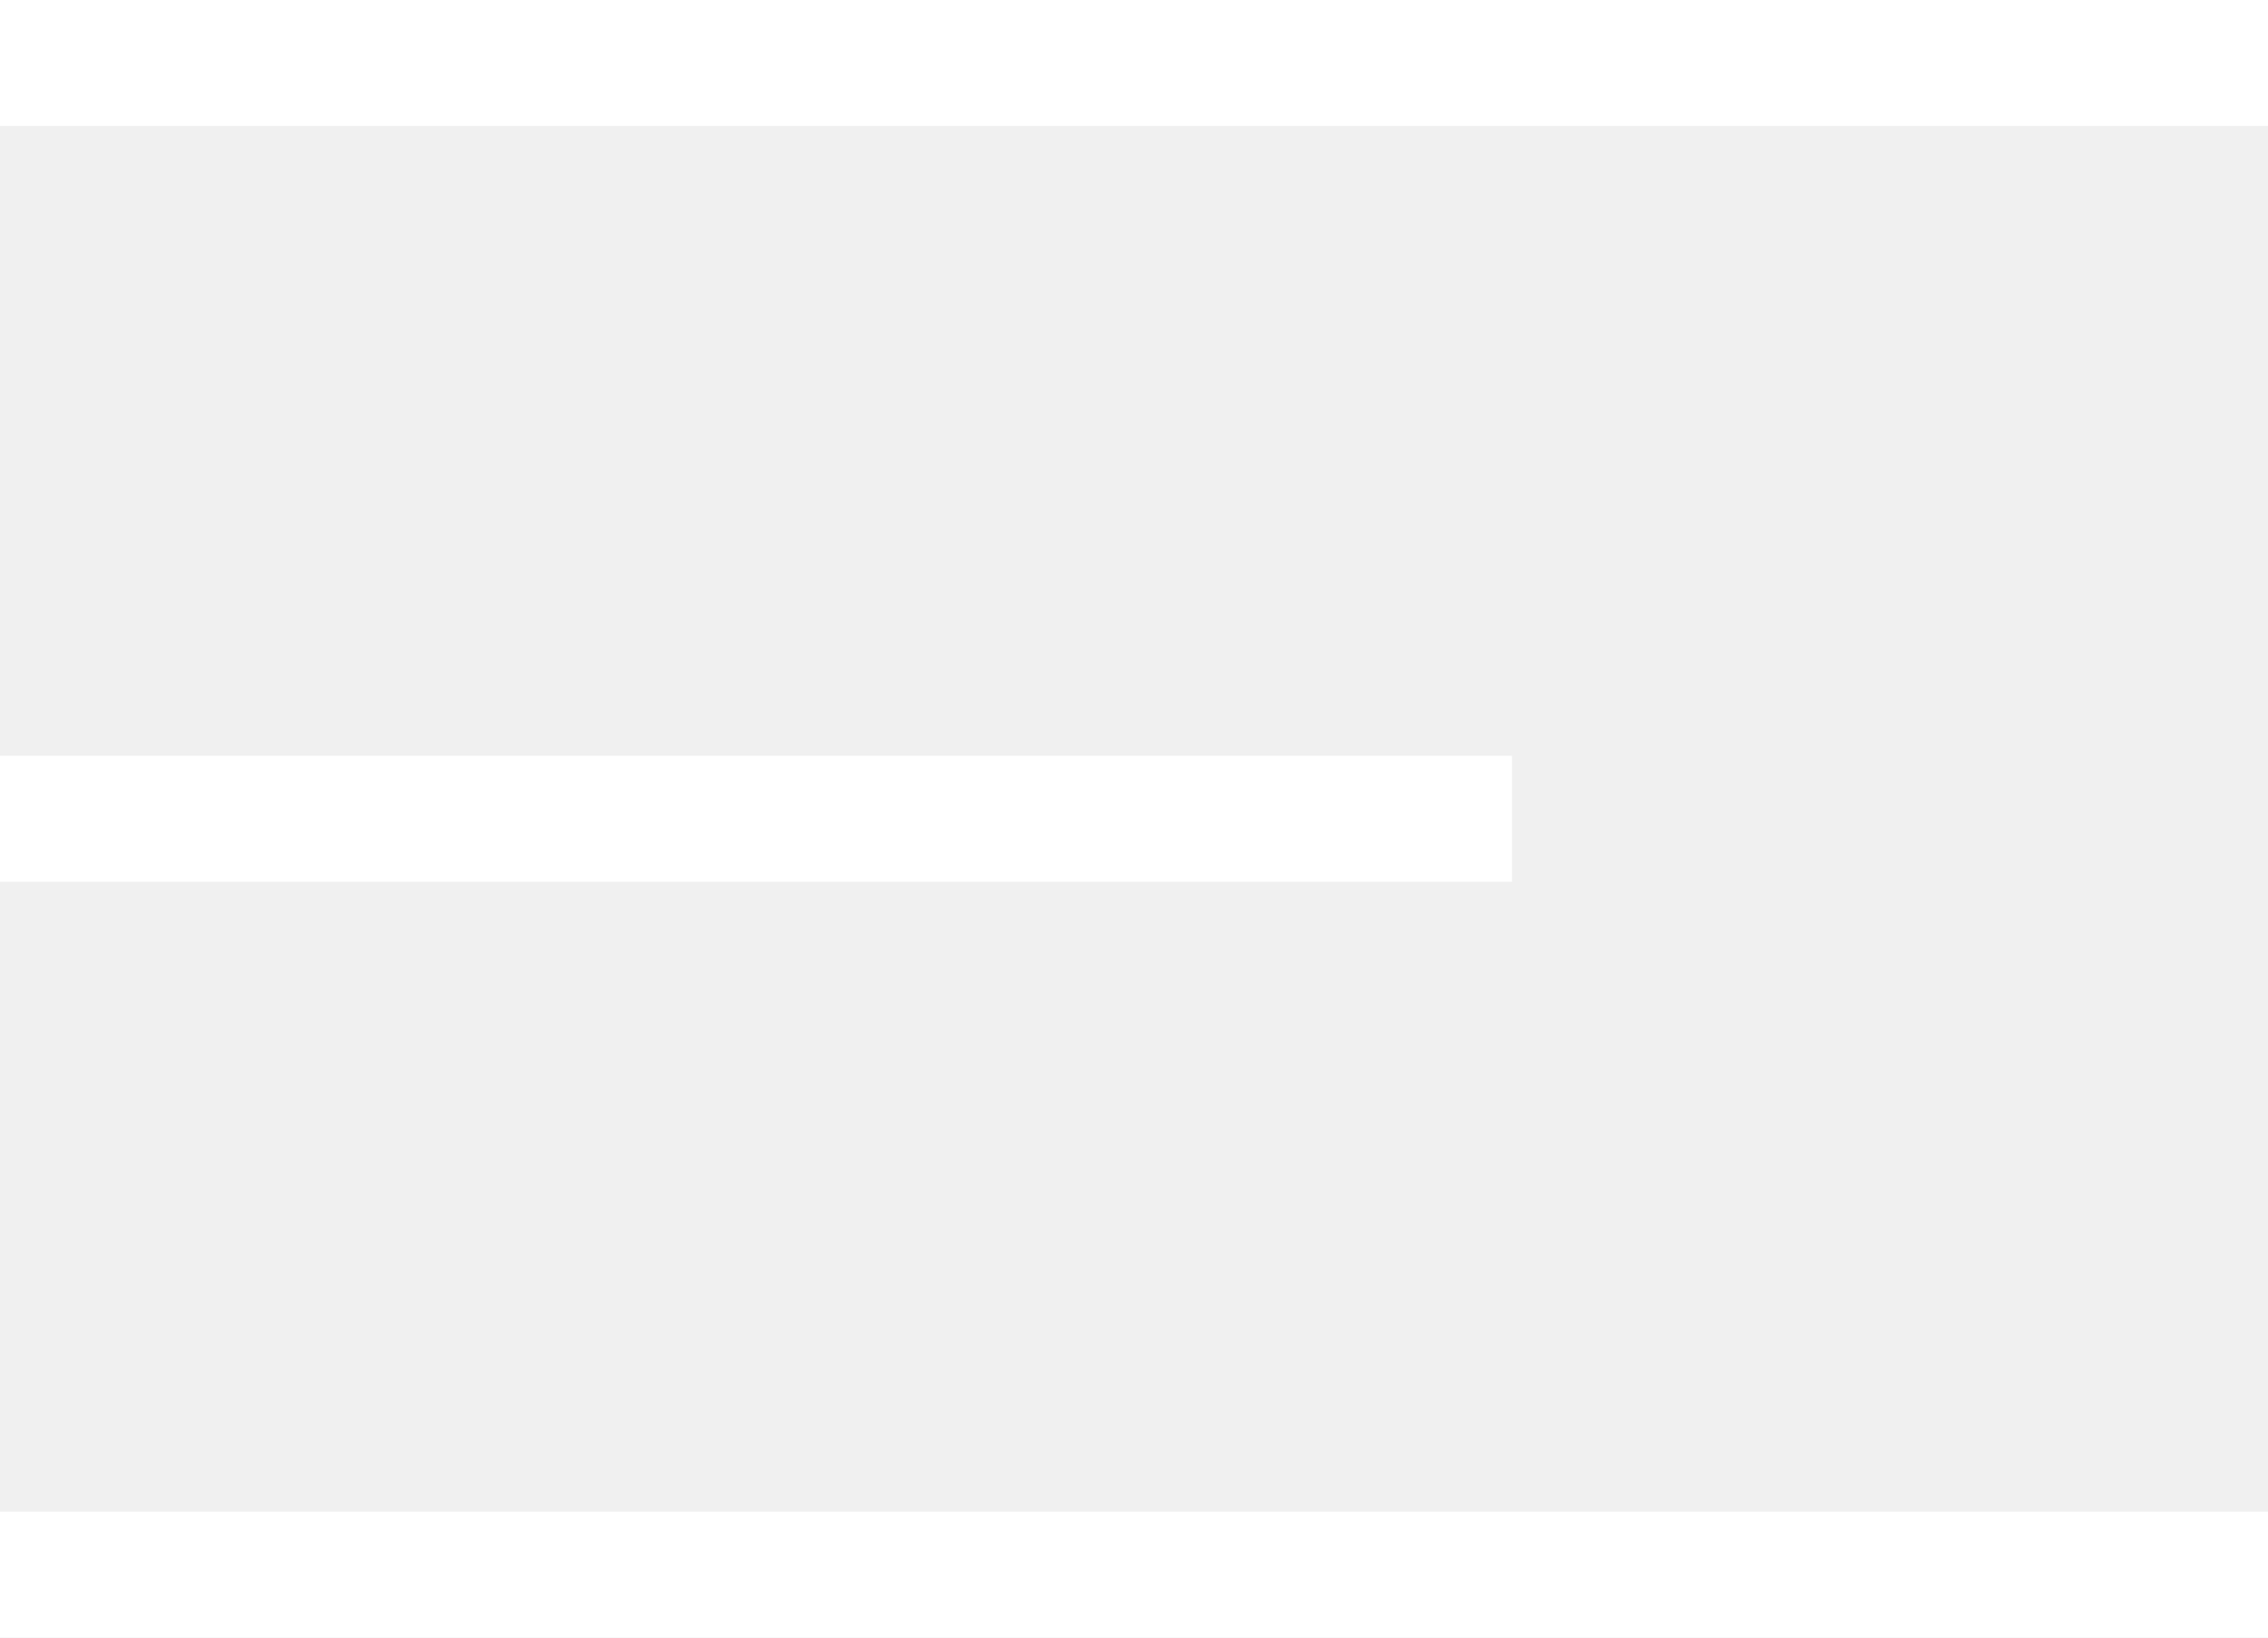
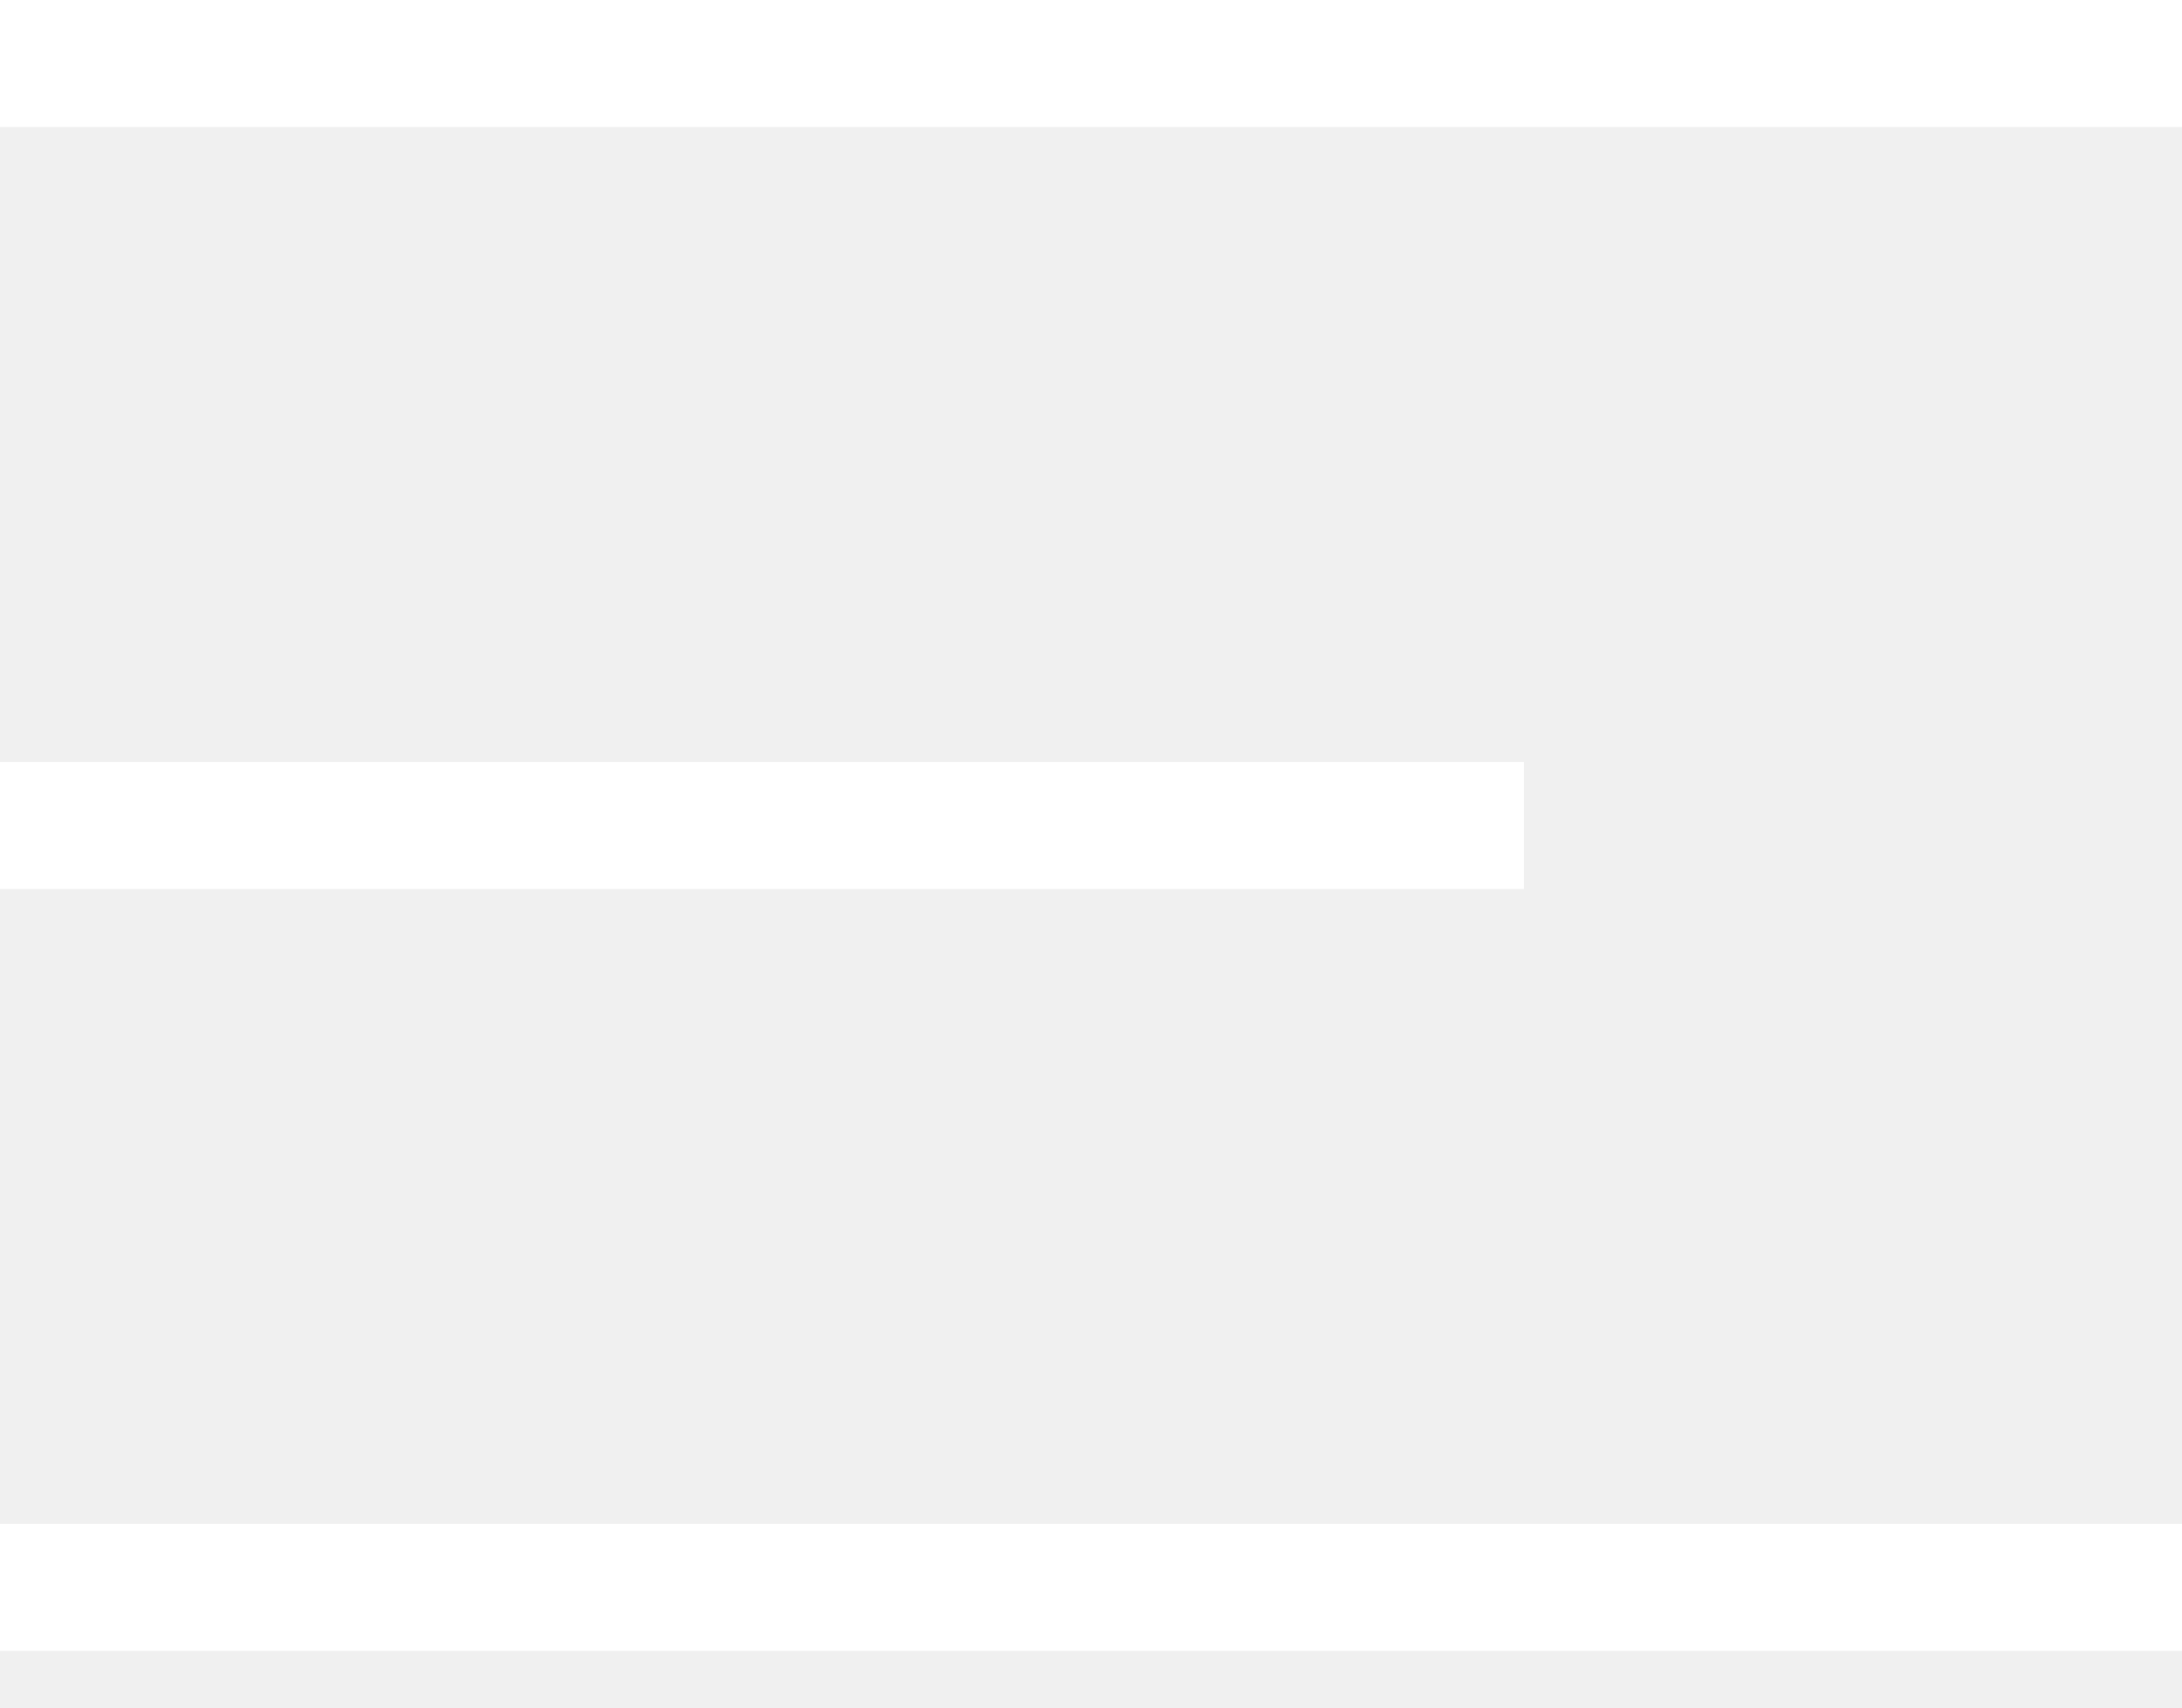
- <svg xmlns="http://www.w3.org/2000/svg" width="18px" height="13px" viewBox="0 0 18 13" version="1.1">
-   <defs />
-   <g id="方案1" stroke="none" stroke-width="1" fill="none" fill-rule="evenodd">
-     <g id="6.1首页-账户-方案二" transform="translate(-322, -72)" fill="#FFFFFF">
+ <svg xmlns="http://www.w3.org/2000/svg" width="23px" height="18px" viewBox="0 0 23 18" version="1.1">
+   <g id="V2.7" stroke="none" stroke-width="1" fill="none" fill-rule="evenodd">
+     <g id="-" transform="translate(-321, -73)" fill="#FFFFFF">
      <g id="账户" transform="translate(0, 58)">
-         <g id="更多" transform="translate(322, 14)">
-           <rect id="Rectangle-6" x="0" y="0" width="18" height="1" />
-           <rect id="Rectangle-6-Copy" x="0" y="6" width="12" height="1" />
-           <rect id="Rectangle-6-Copy-2" x="0" y="12" width="18" height="1" />
+         <g id="更多" transform="translate(321, 15)">
+           <polygon id="Rectangle-6" points="0 -4.4408921e-16 23 -4.4408921e-16 23 1.339 0 1.339" />
+           <rect id="Rectangle-6-Copy" x="0" y="8.032" width="16.063" height="1.339" />
+           <polygon id="Rectangle-6-Copy-2" points="0 16.063 23 16.063 23 17.402 0 17.402" />
        </g>
      </g>
    </g>
  </g>
</svg>
